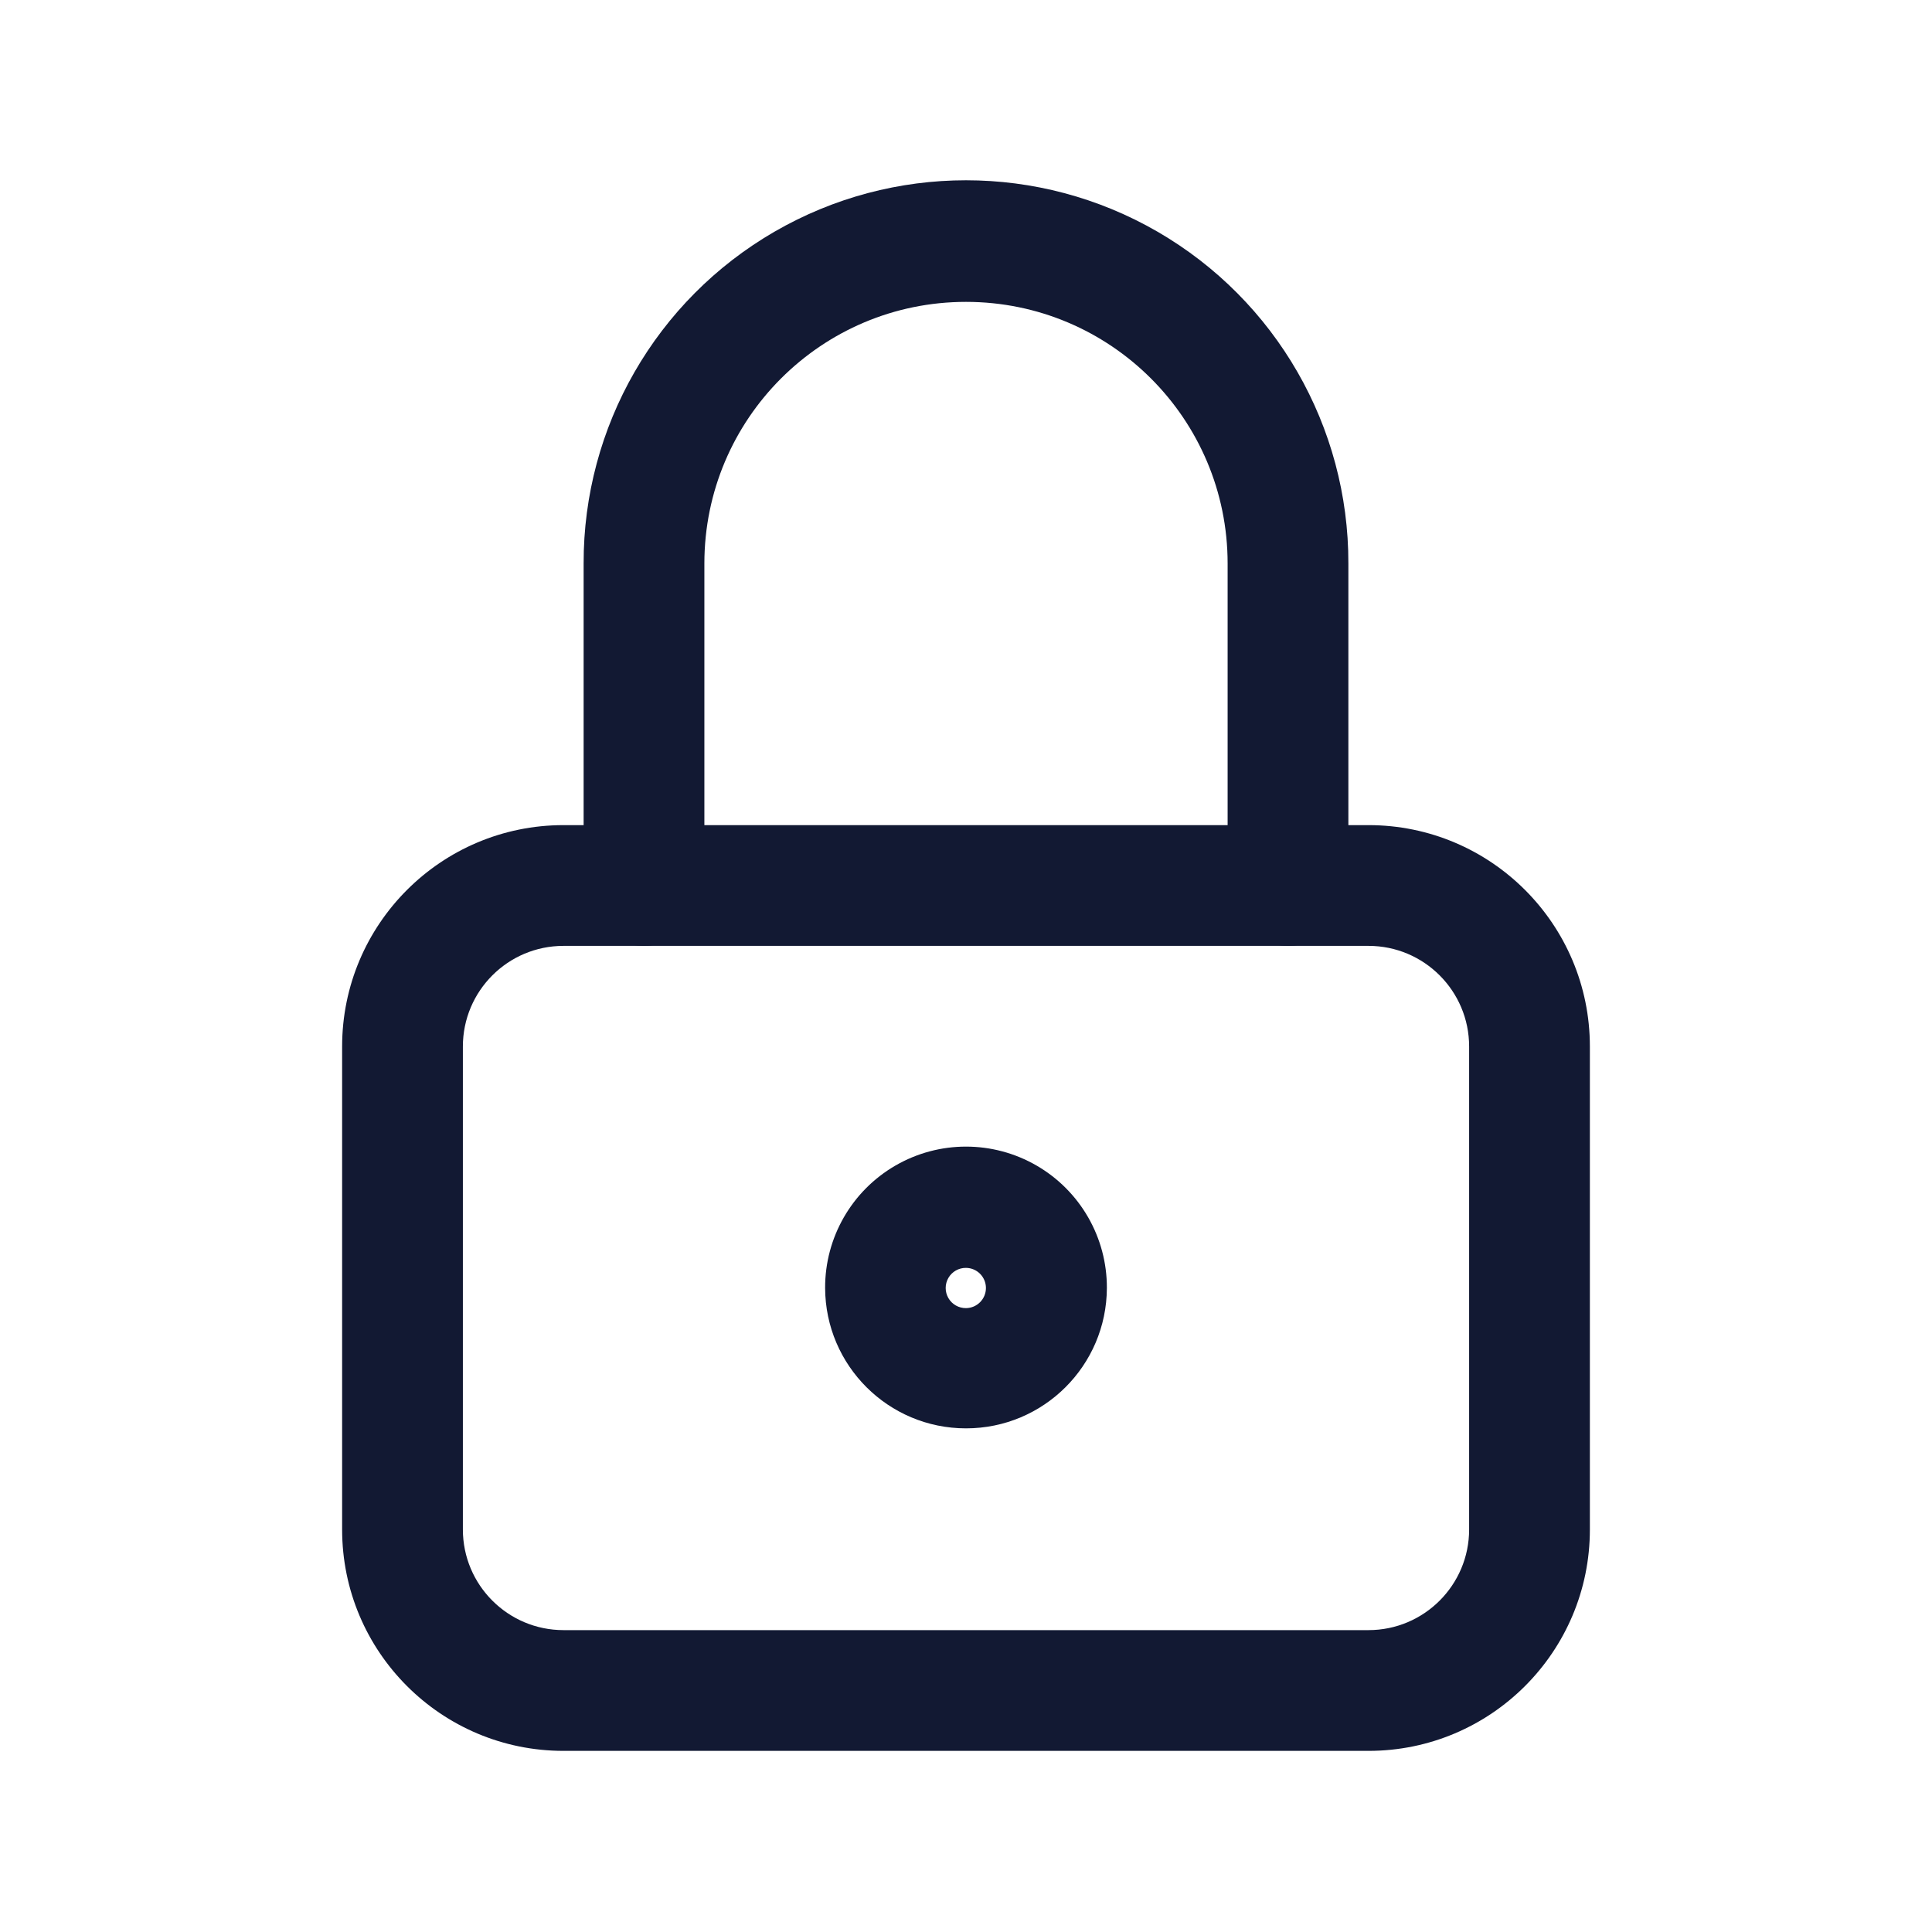
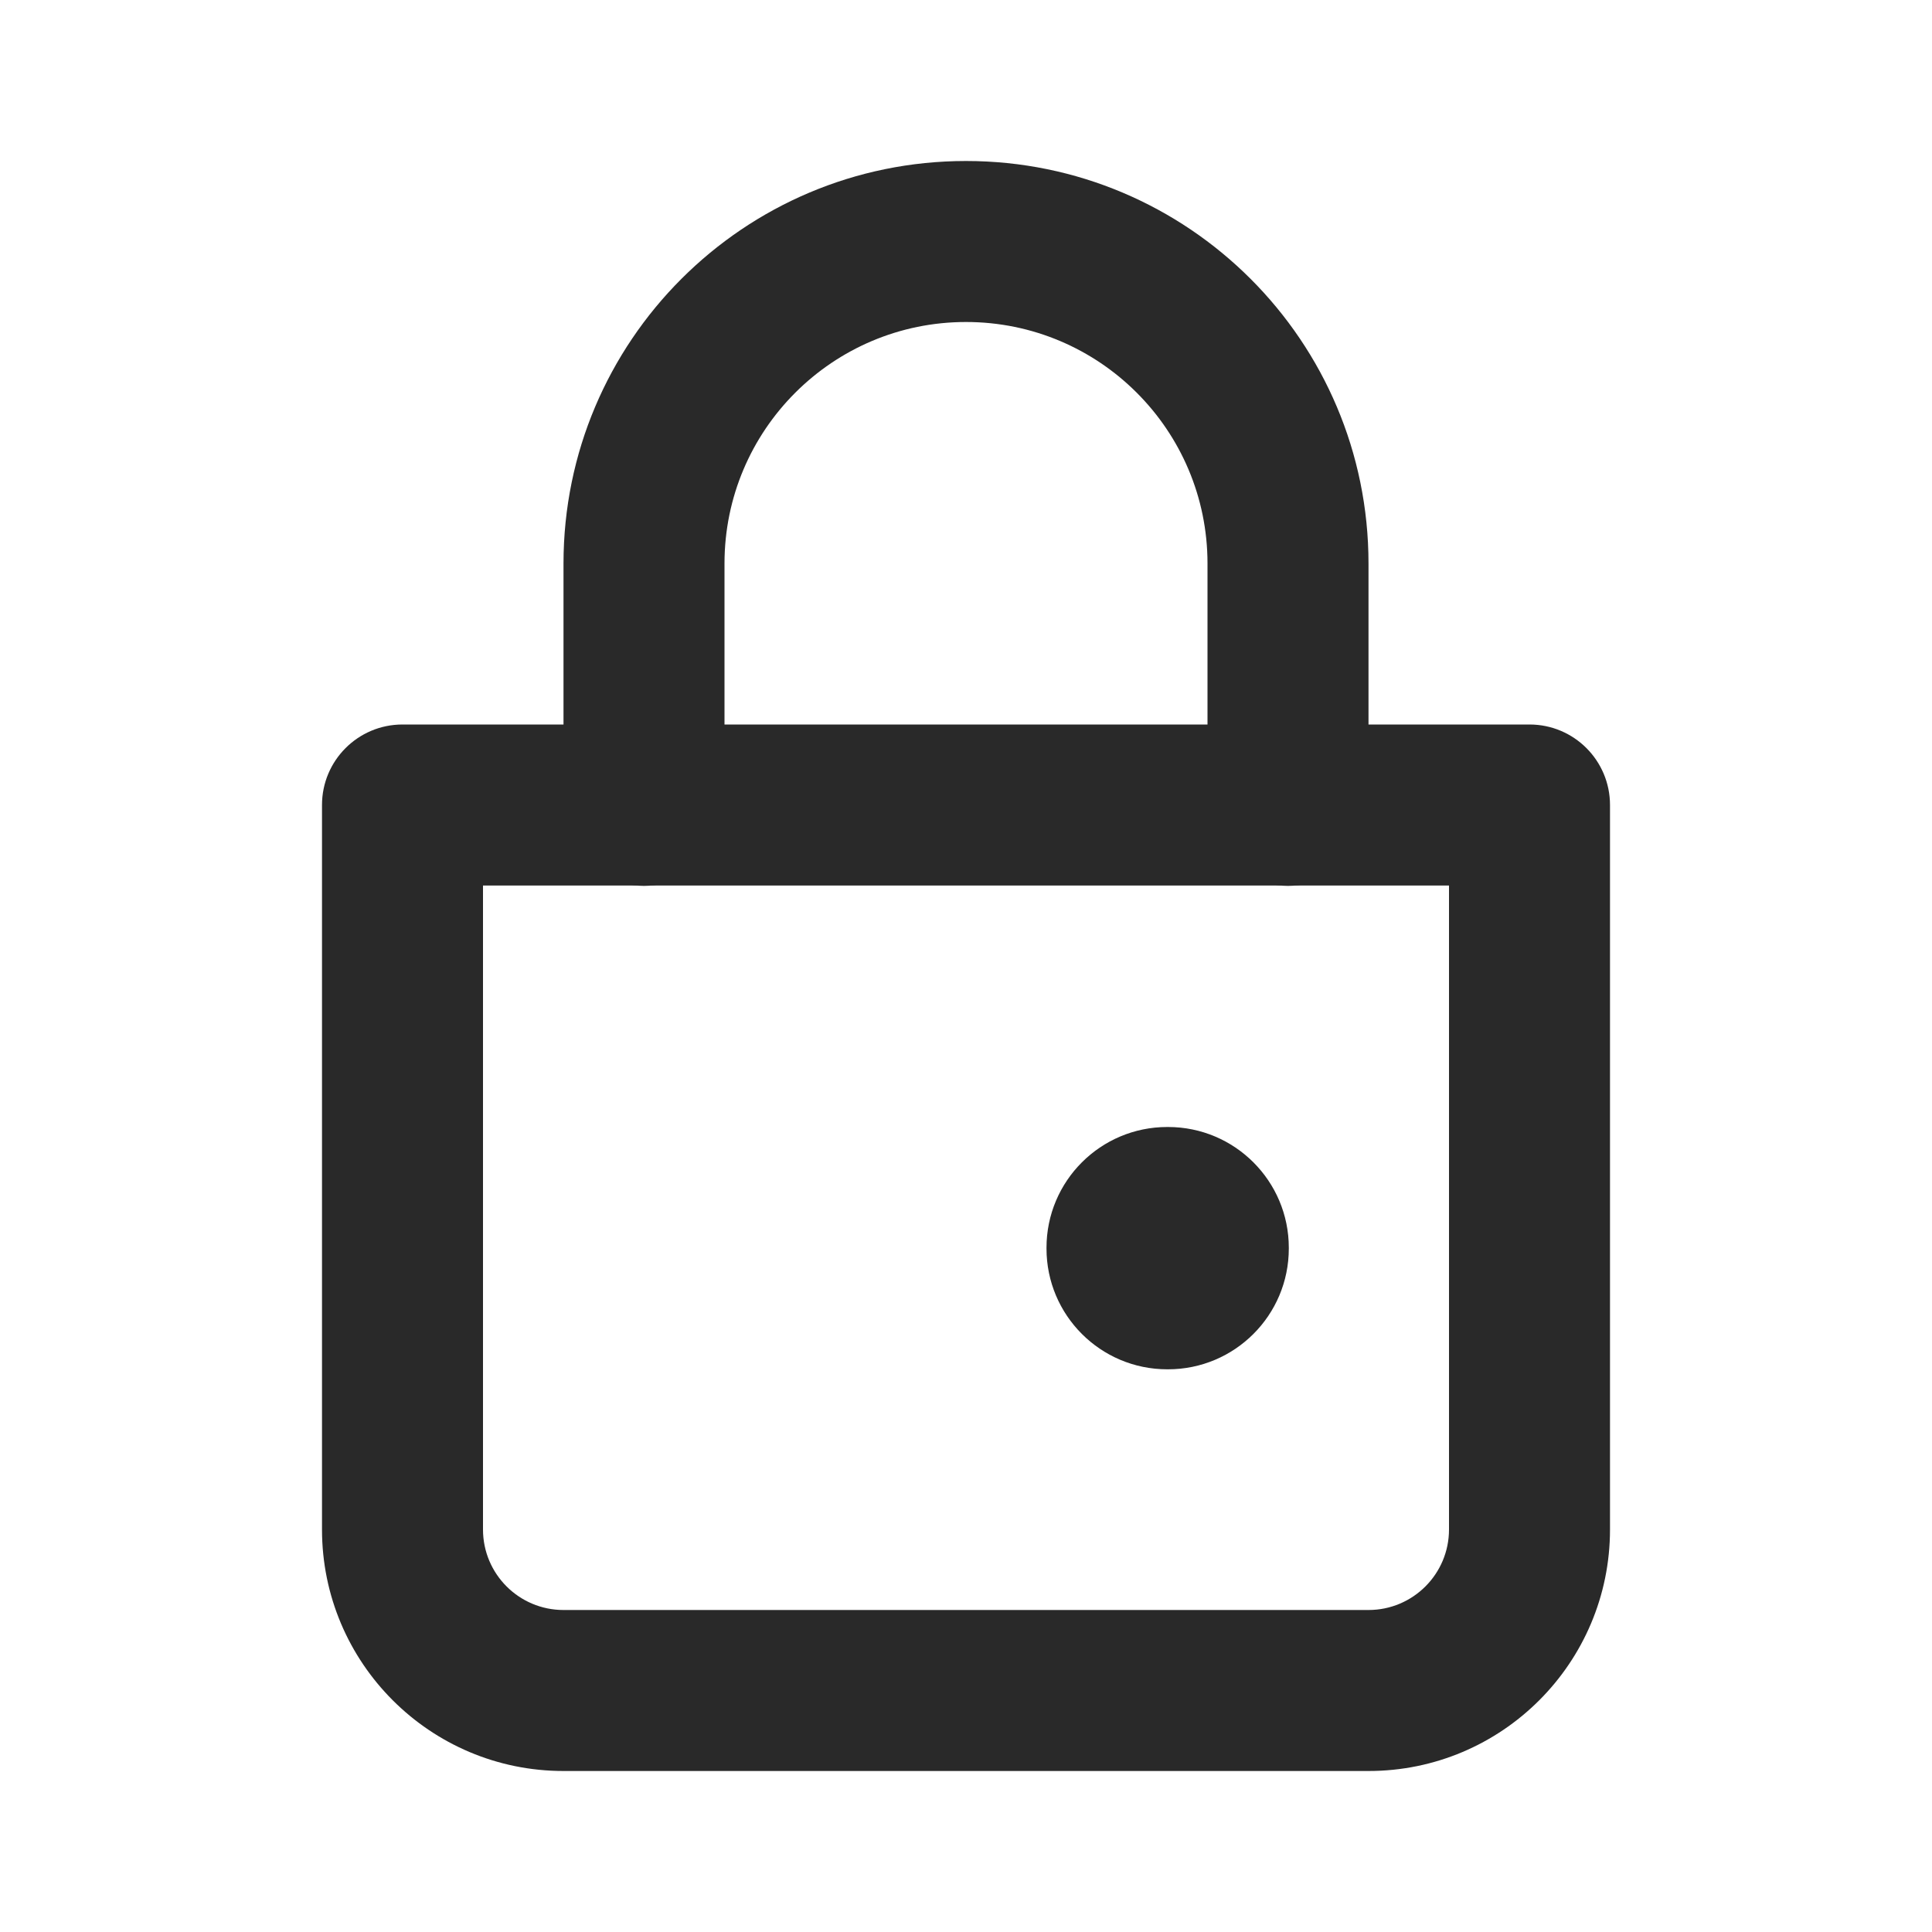
- <svg xmlns="http://www.w3.org/2000/svg" t="1725356429776" class="icon" viewBox="0 0 1024 1024" version="1.1" p-id="2577" width="16" height="16">
-   <path d="M298.667 501.333c-29.44 0-53.333 23.893-53.333 53.333v256c0 29.44 23.893 53.333 53.333 53.333h426.667c29.44 0 53.333-23.893 53.333-53.333v-256c0-29.44-23.893-53.333-53.333-53.333H298.667zM181.333 554.667A117.333 117.333 0 0 1 298.667 437.333h426.667A117.333 117.333 0 0 1 842.667 554.667v256A117.333 117.333 0 0 1 725.333 928H298.667A117.333 117.333 0 0 1 181.333 810.667v-256z" fill="#121933" p-id="2578" />
-   <path d="M512 672a10.667 10.667 0 1 0 0 21.333 10.667 10.667 0 0 0 0-21.333z m-74.667 10.667a74.667 74.667 0 1 1 149.333 0 74.667 74.667 0 0 1-149.333 0zM512 160A138.667 138.667 0 0 0 373.333 298.667v170.667a32 32 0 0 1-64 0V298.667a202.667 202.667 0 1 1 405.333 0v170.667a32 32 0 0 1-64 0V298.667A138.667 138.667 0 0 0 512 160z" fill="#121933" p-id="2579" />
+ <svg xmlns="http://www.w3.org/2000/svg" t="1725414858281" class="icon" viewBox="0 0 1024 1024" version="1.1" p-id="3622" width="16" height="16">
+   <path d="M512 170.667a128 128 0 0 0-128 128v128a42.667 42.667 0 1 1-85.333 0V298.667a213.333 213.333 0 0 1 426.667 0v128a42.667 42.667 0 1 1-85.333 0V298.667a128 128 0 0 0-128-128z" fill="#292929" p-id="3623" />
+   <path d="M170.667 426.667a42.667 42.667 0 0 1 42.667-42.667h597.333a42.667 42.667 0 0 1 42.667 42.667v384a128 128 0 0 1-128 128H298.667a128 128 0 0 1-128-128v-384z m85.333 42.667v341.333a42.667 42.667 0 0 0 42.667 42.667h426.667a42.667 42.667 0 0 0 42.667-42.667v-341.333H256z" fill="#292929" p-id="3624" />
+   <path d="M554.667 661.333a64 64 0 0 1 64-64h0.427a64 64 0 0 1 64 64v0.427a64 64 0 0 1-64 64h-0.427a64 64 0 0 1-64-64v-0.427z" fill="#292929" p-id="3625" />
</svg>
